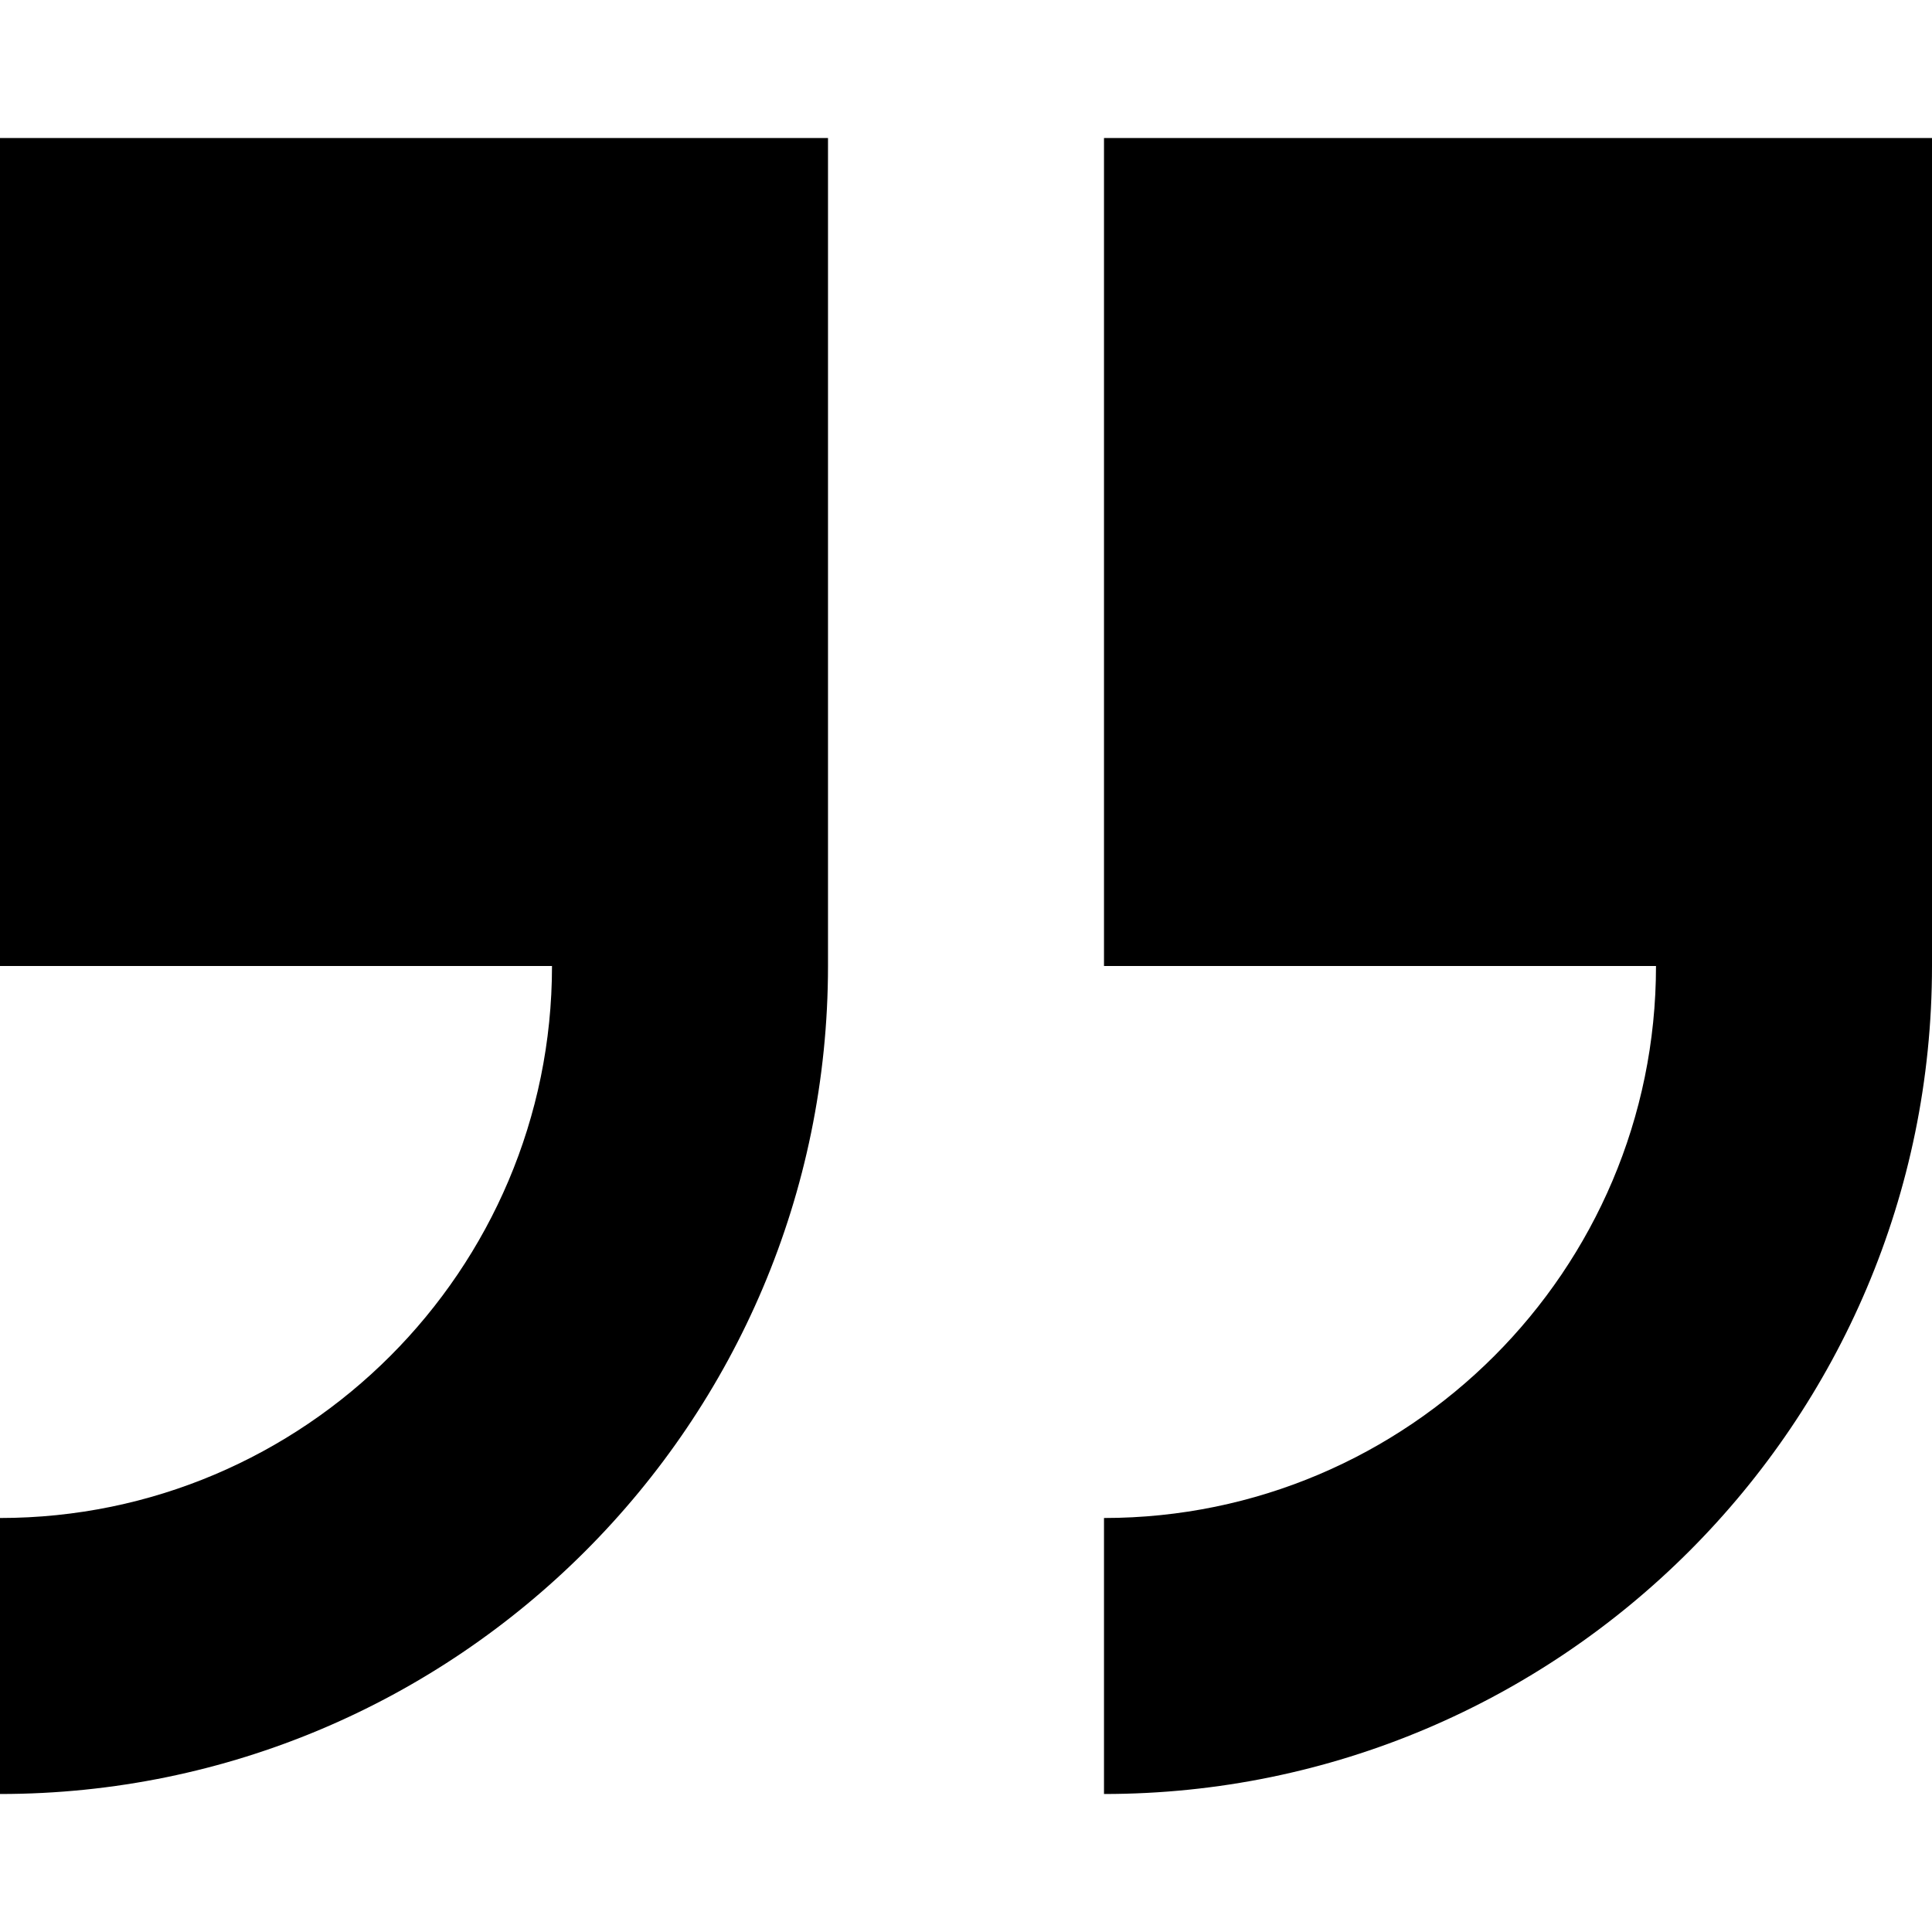
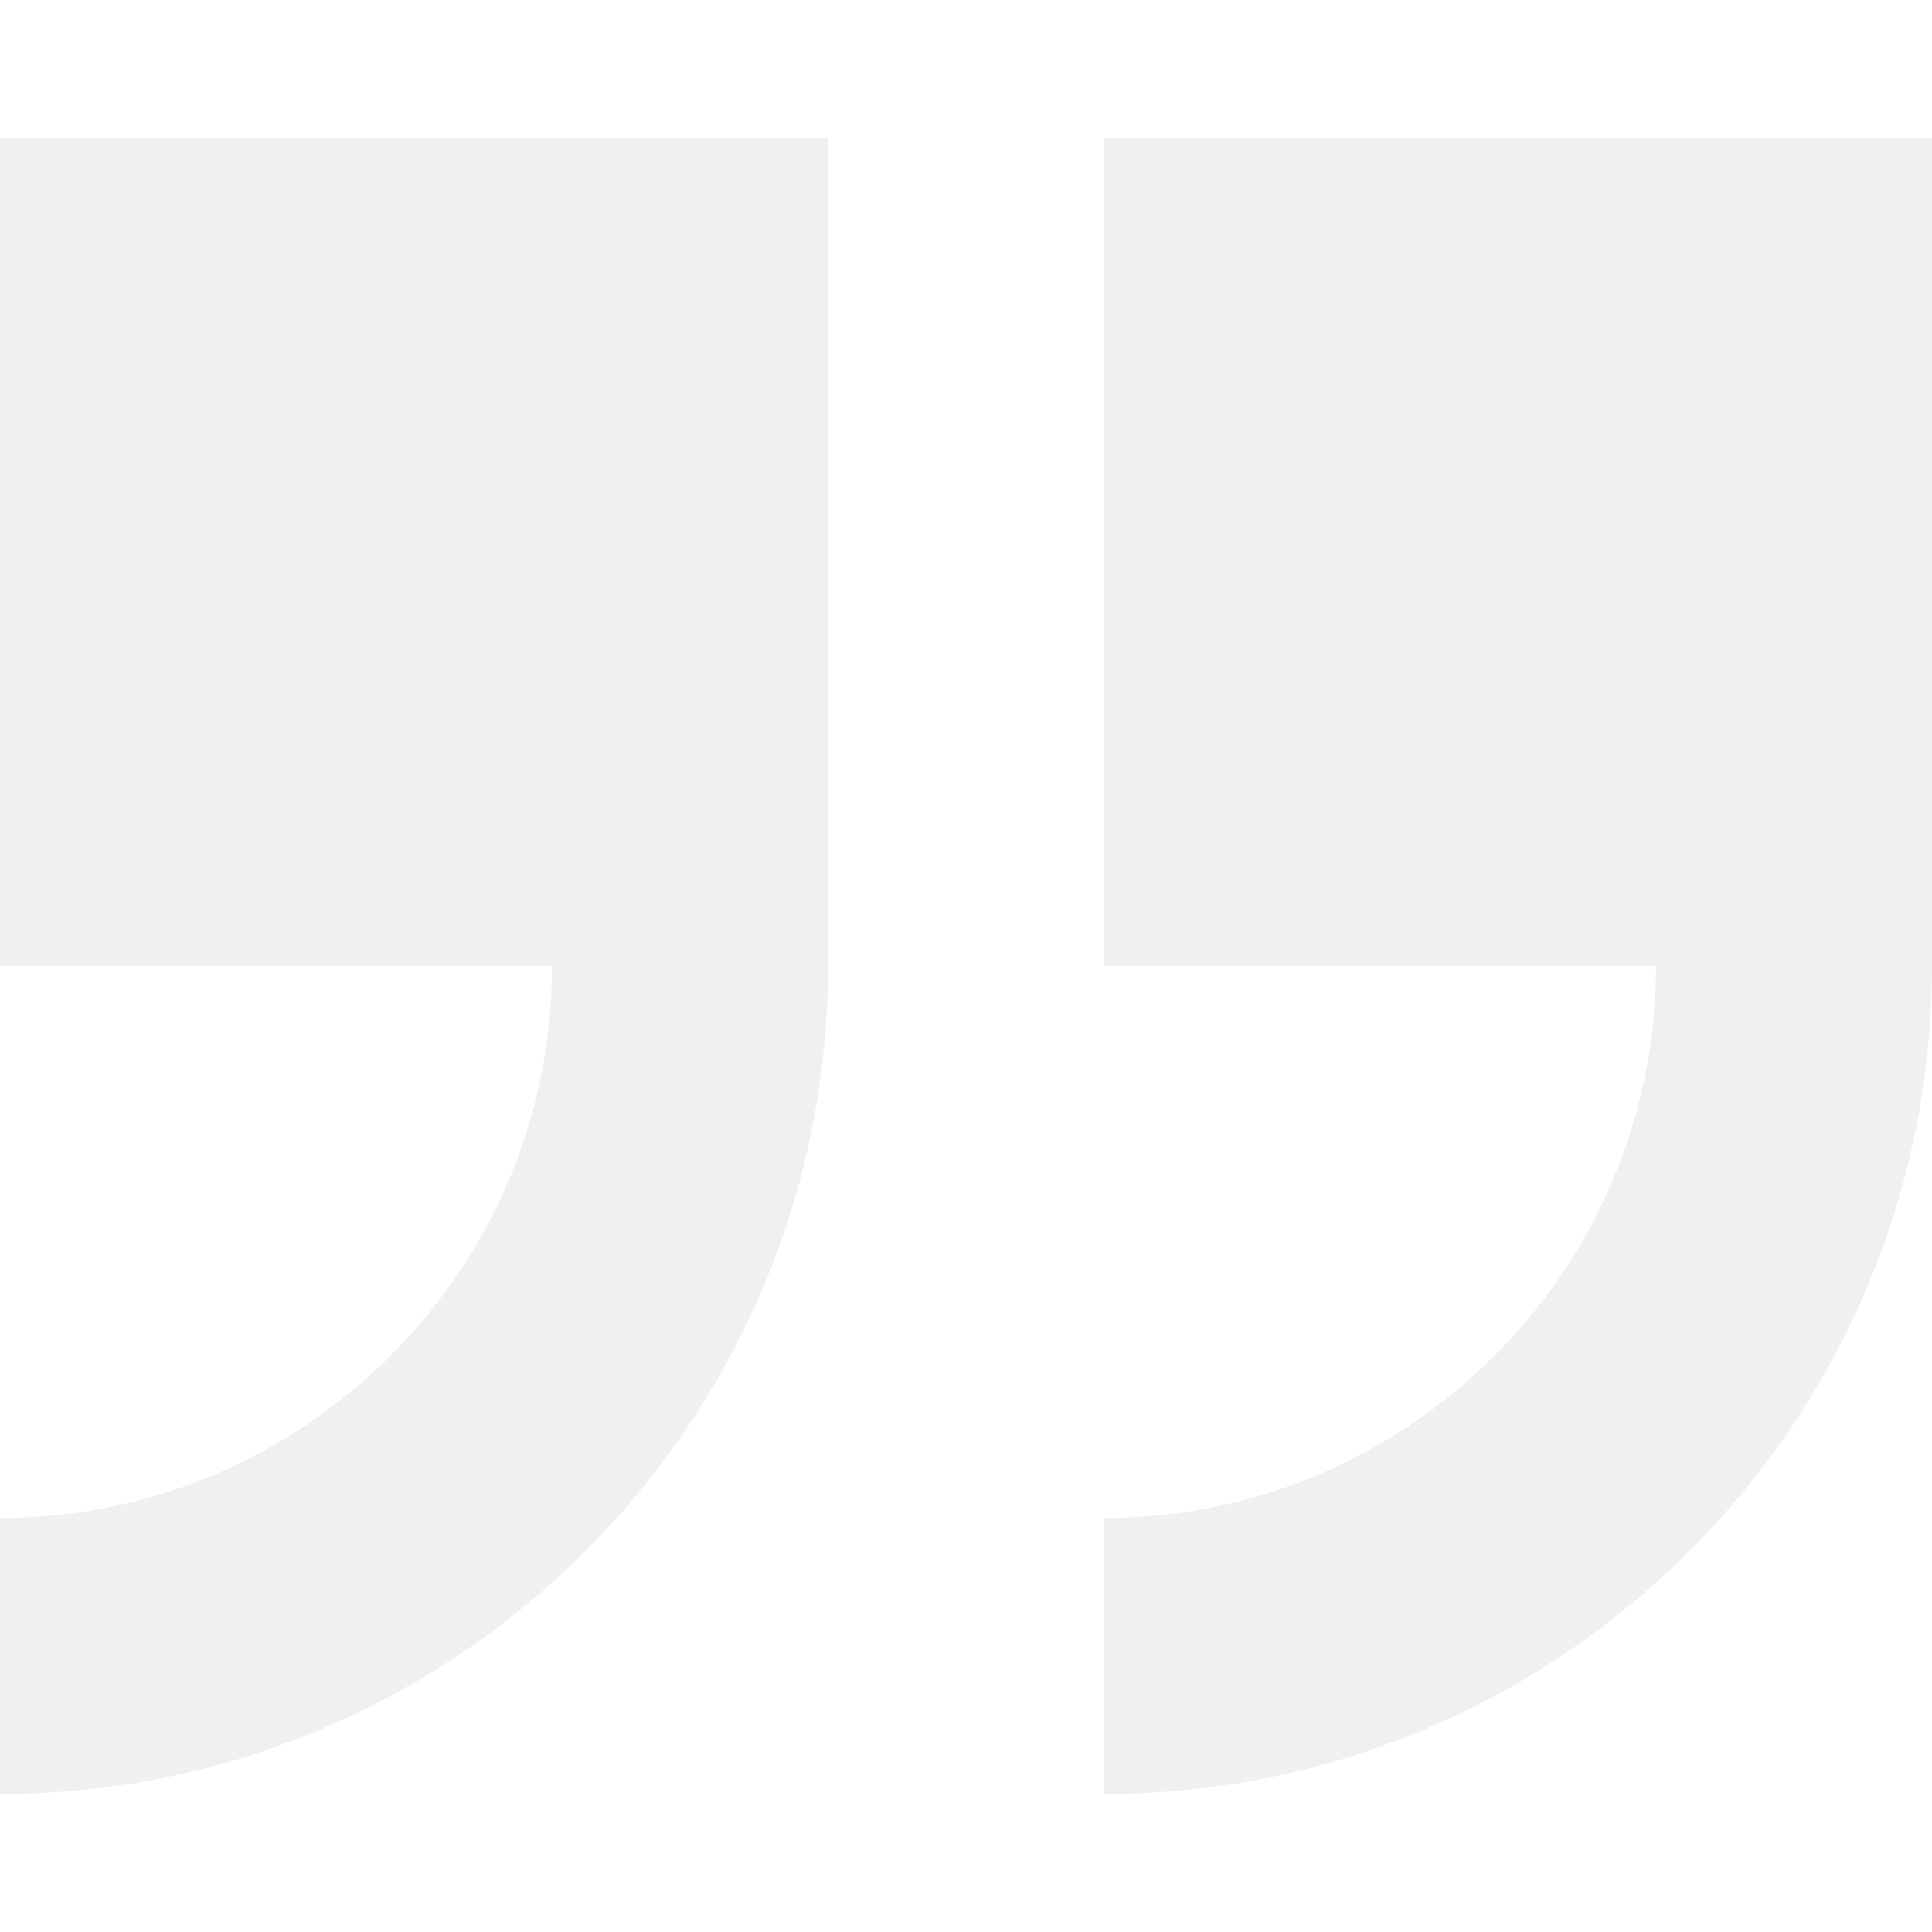
- <svg xmlns="http://www.w3.org/2000/svg" id="Capa_1" enable-background="new 0 0 409.294 409.294" height="512" viewBox="0 0 409.294 409.294" width="512">
-   <path d="m233.882 29.235v175.412h116.941c0 64.48-52.461 116.941-116.941 116.941v58.471c96.728 0 175.412-78.684 175.412-175.412v-175.412z" />
-   <path d="m0 204.647h116.941c0 64.48-52.461 116.941-116.941 116.941v58.471c96.728 0 175.412-78.684 175.412-175.412v-175.412h-175.412z" />
+ <svg xmlns="http://www.w3.org/2000/svg" width="80" height="80" viewBox="0 0 80 80" fill="none">
+   <path d="M45.714 5.714V40H68.571C68.571 52.603 58.317 62.857 45.714 62.857V74.286C64.621 74.286 80 58.906 80 40V5.714H45.714Z" fill="#F0F0F0" />
+   <path d="M1.14441e-05 40H22.857C22.857 52.603 12.603 62.857 1.14441e-05 62.857V74.286C18.906 74.286 34.286 58.906 34.286 40V5.714H1.14441e-05V40Z" fill="#F0F0F0" />
</svg>
